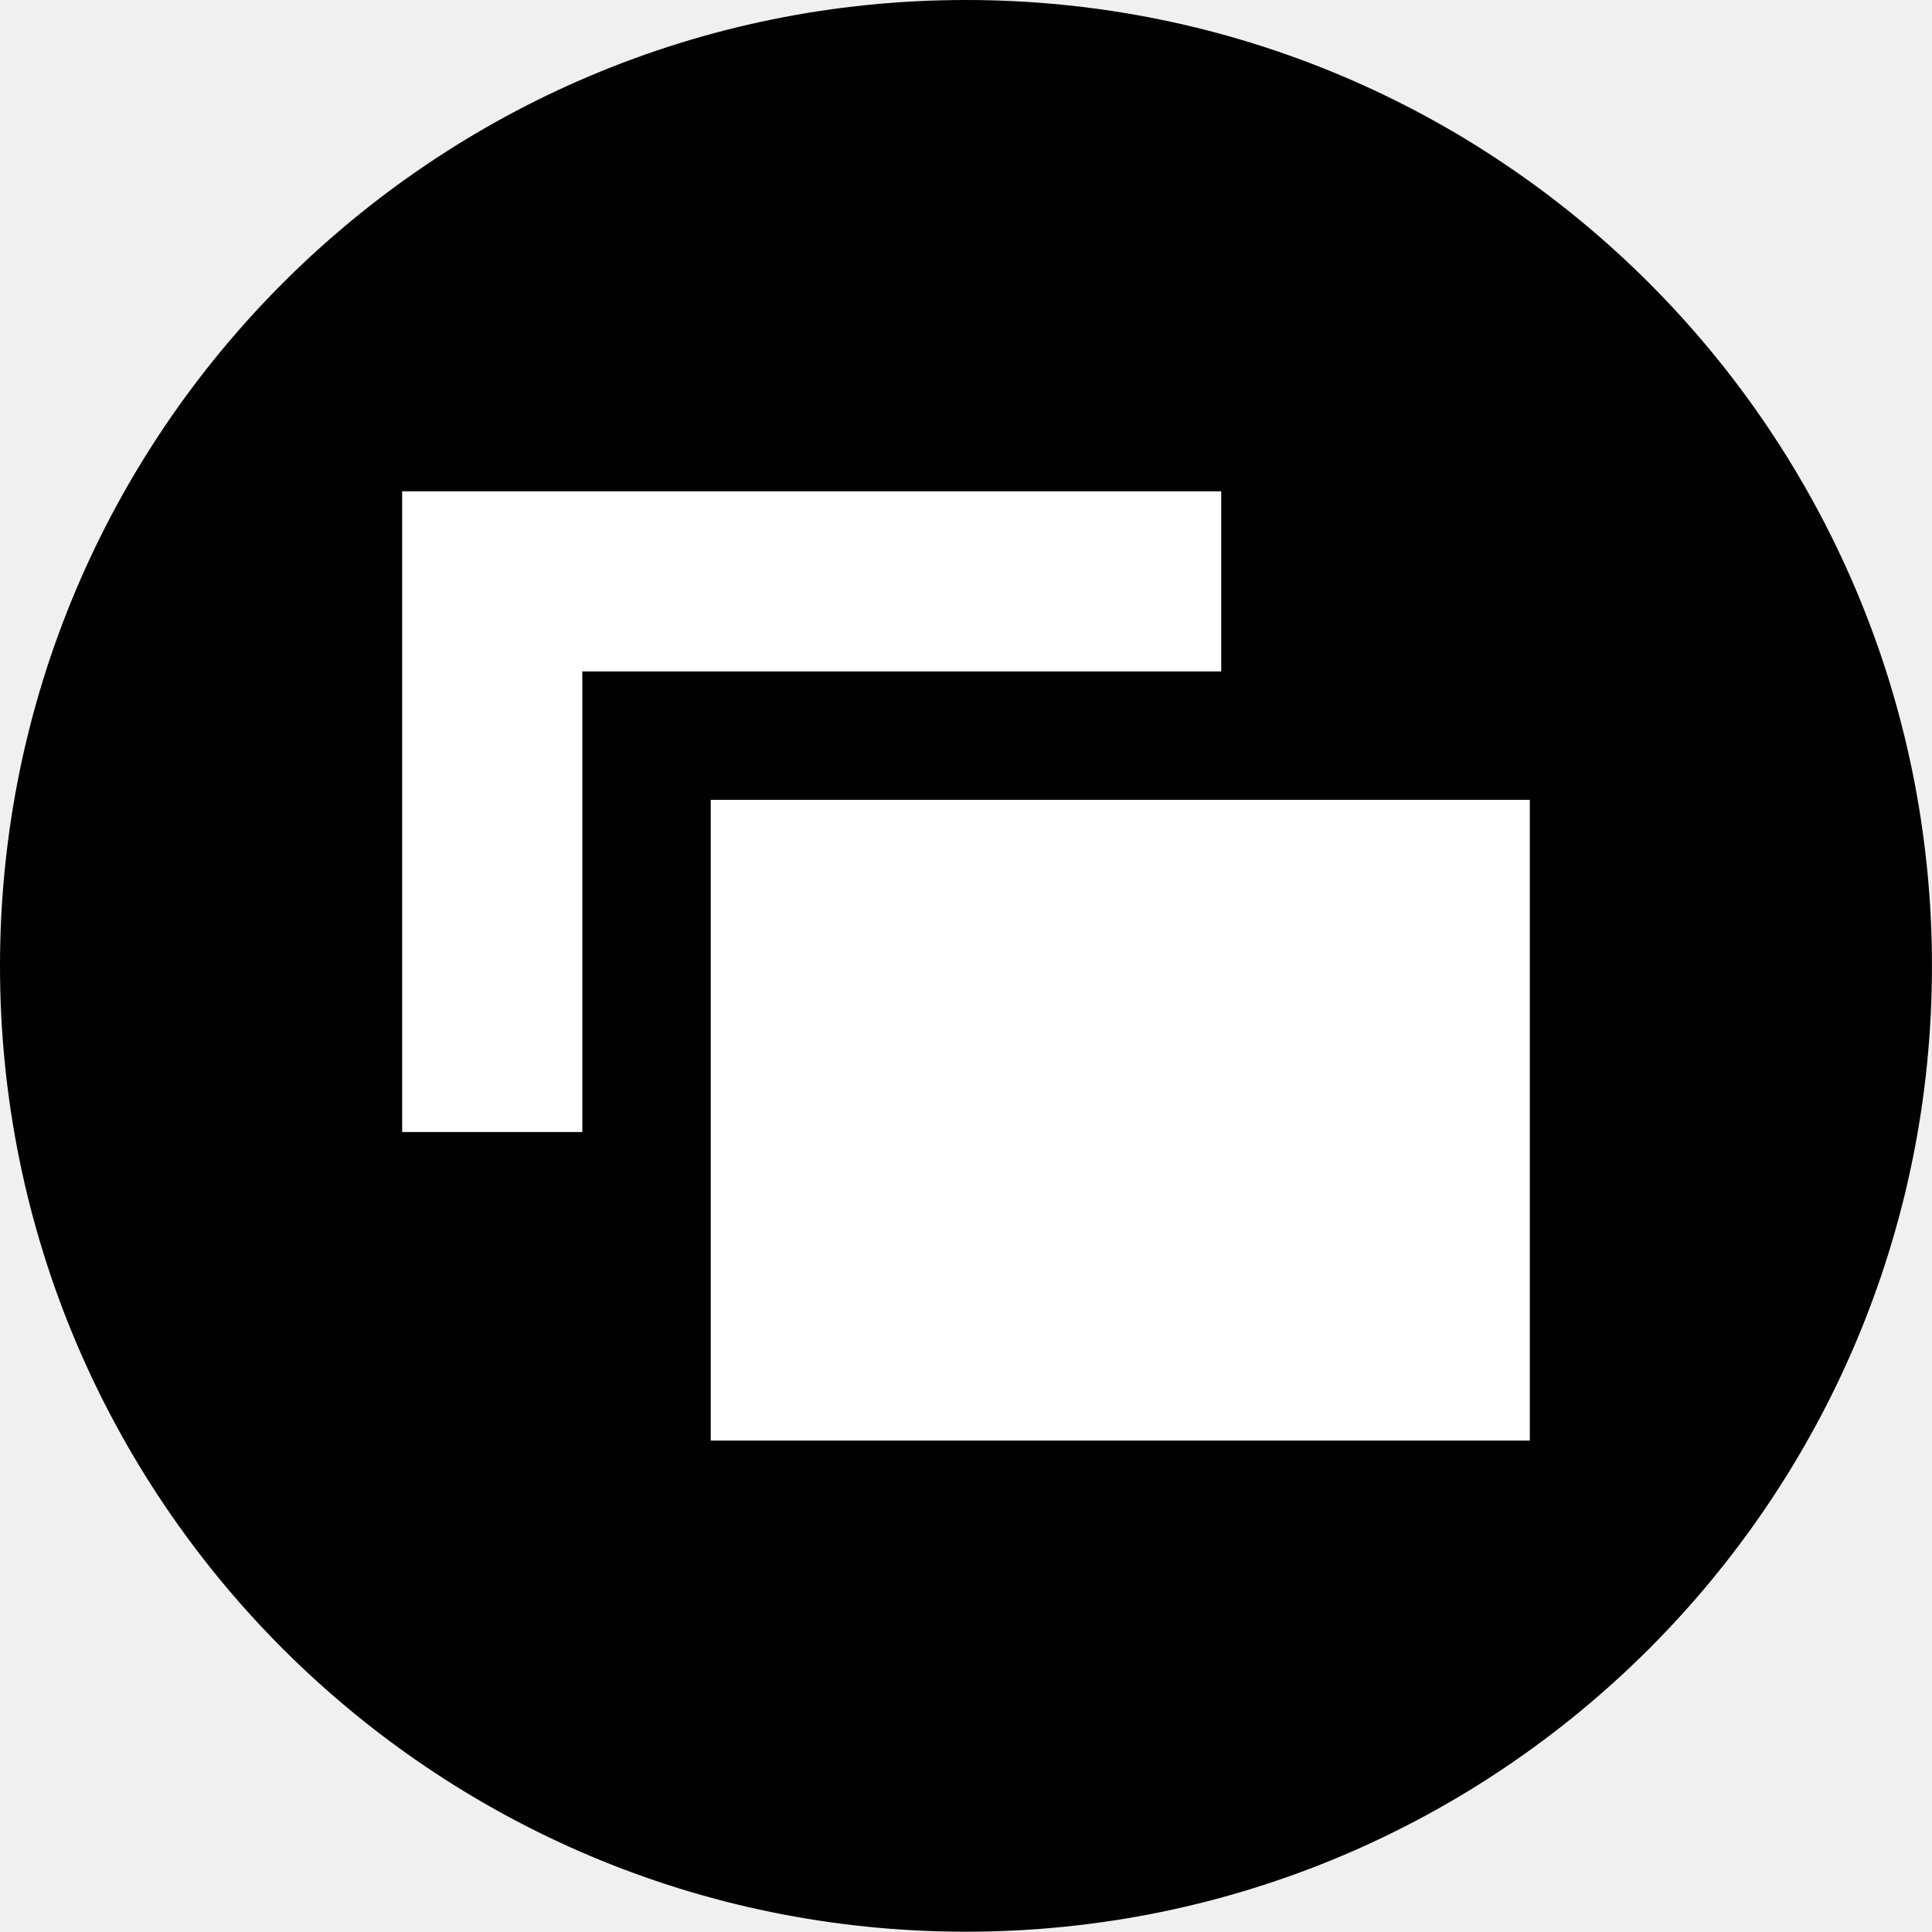
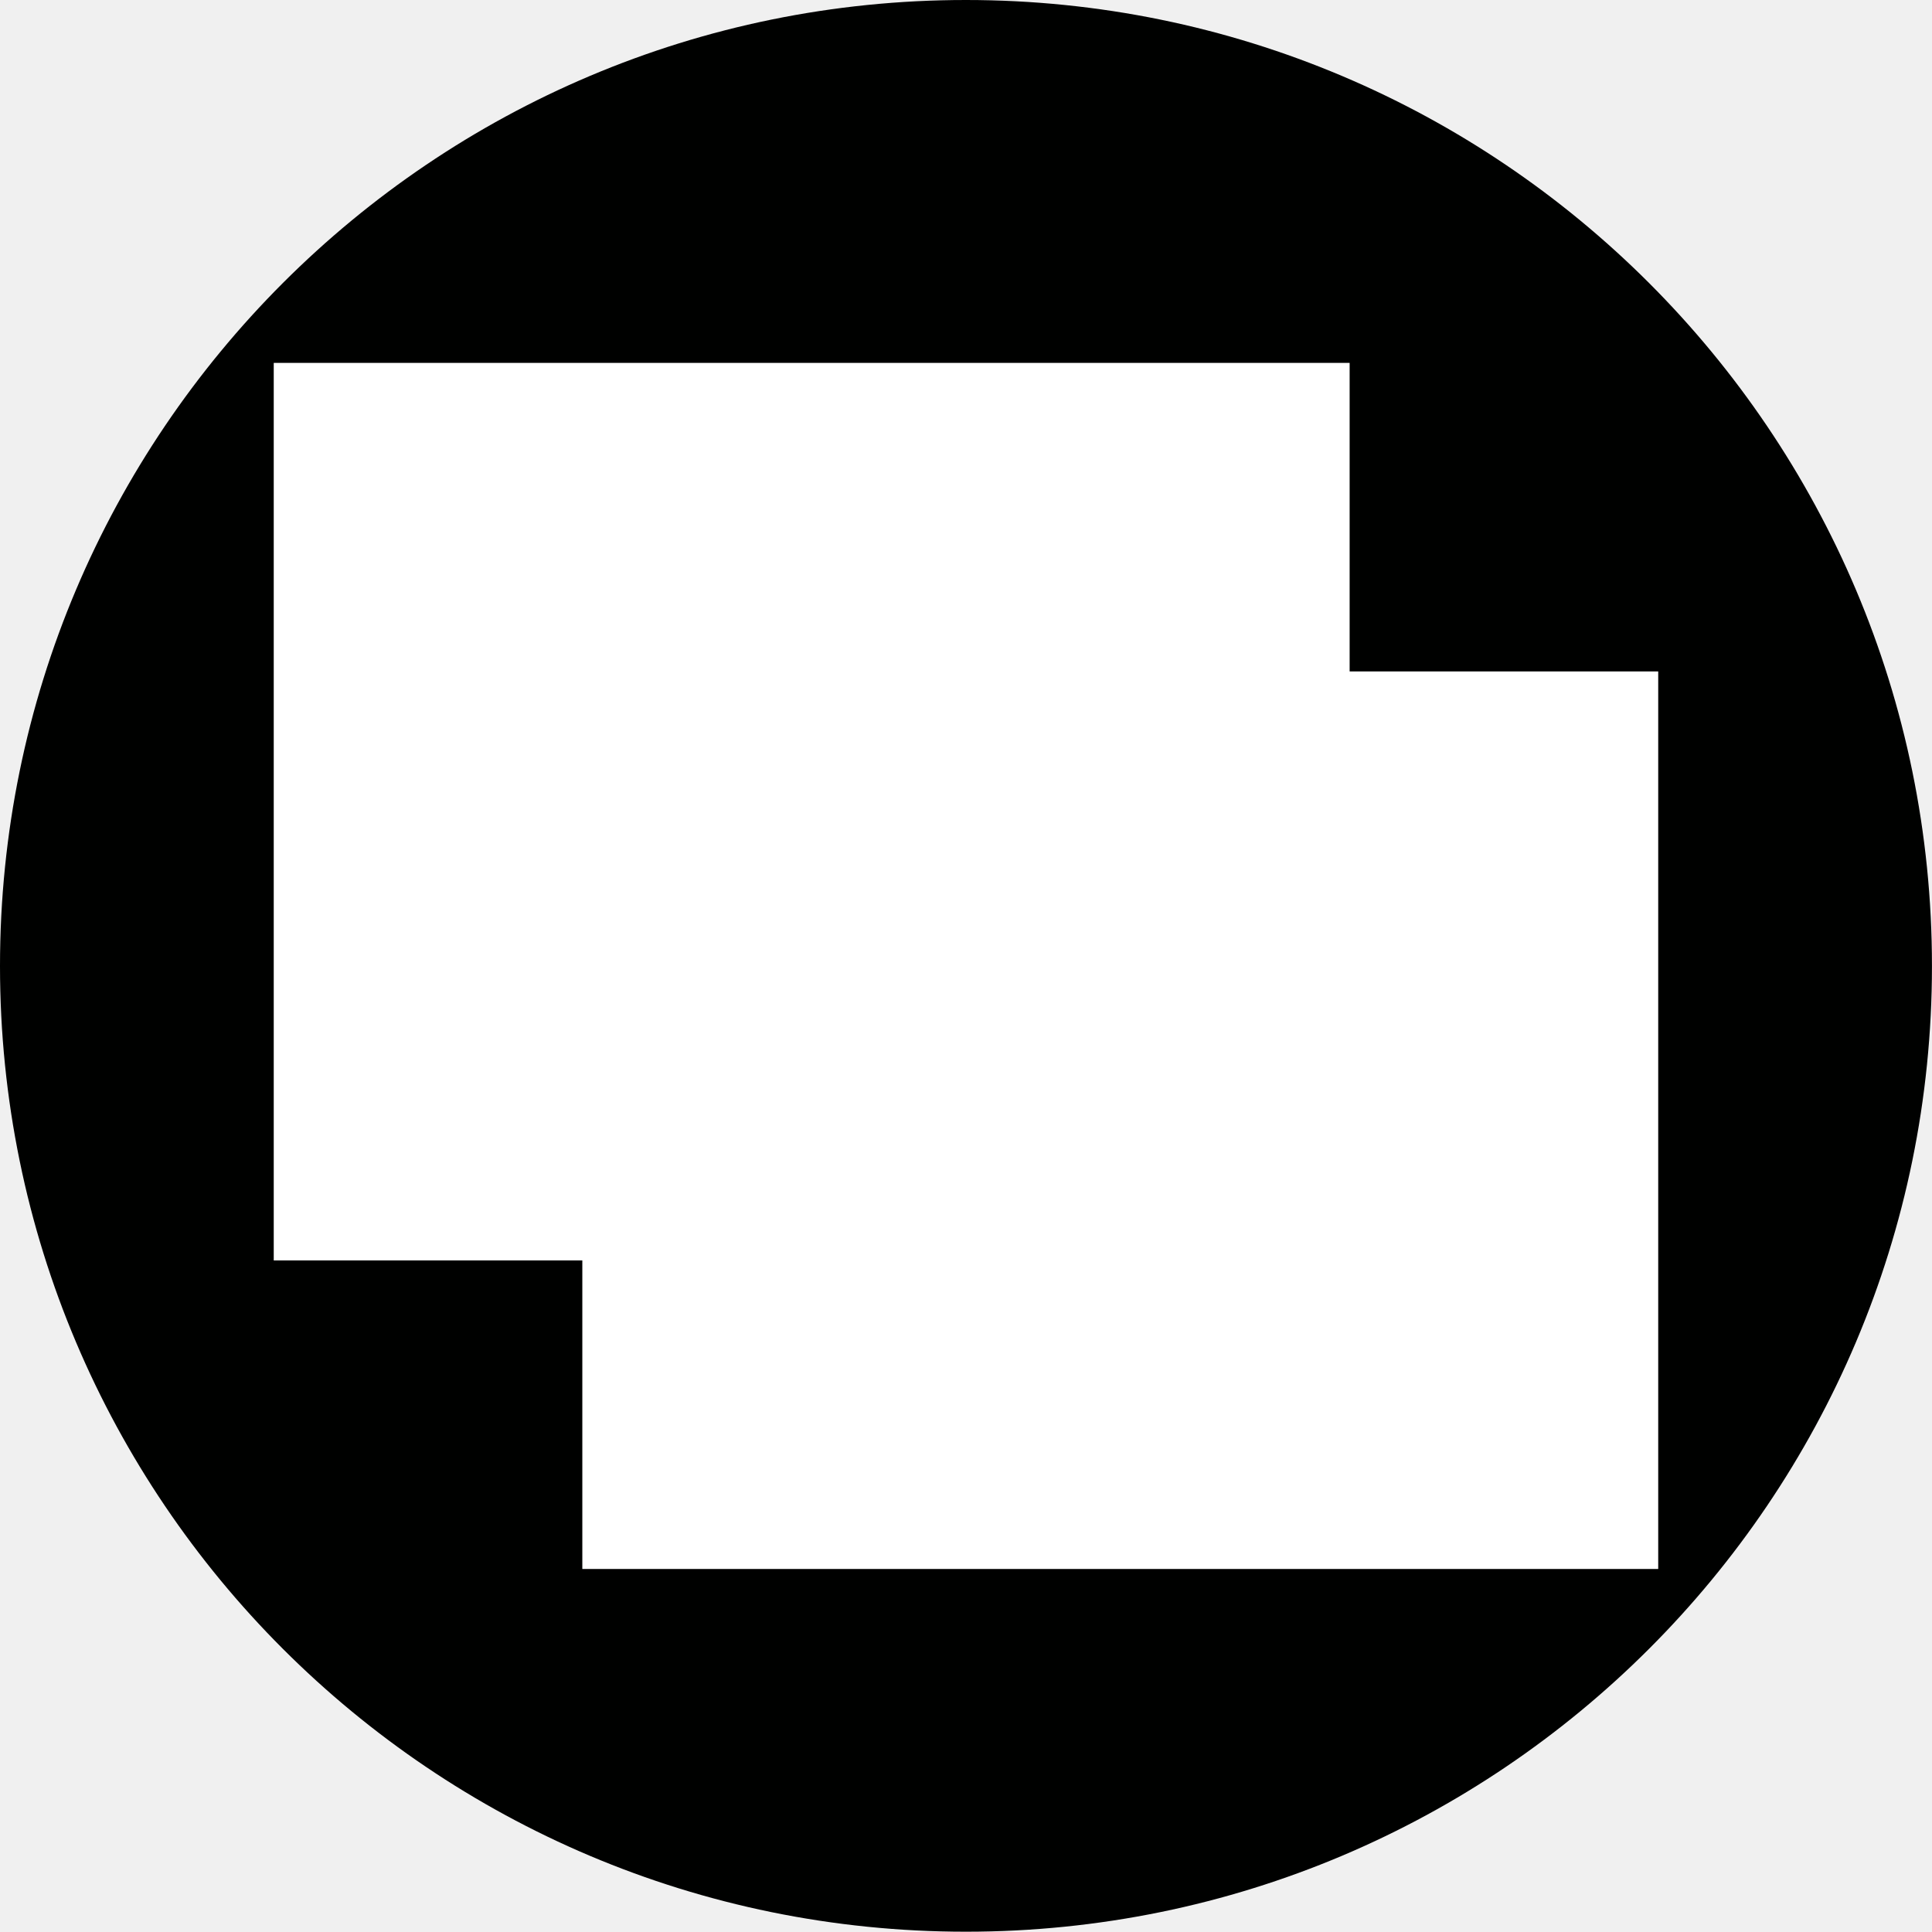
<svg xmlns="http://www.w3.org/2000/svg" version="1.1" id="Icon" width="45.141" height="45.135" viewBox="0 0 45.141 45.135" overflow="visible" enable-background="new 0 0 45.141 45.135" xml:space="preserve">
  <path fill="#000100" d="M0,22.571C0,10.105,10.107,0,22.568,0c12.466,0,22.572,10.105,22.572,22.571  c0,12.463-10.106,22.563-22.572,22.563C10.107,45.135,0,35.035,0,22.571z" />
-   <rect x="7.896" y="9.979" fill="#FFFFFF" stroke="#000000" stroke-width="3" width="22.138" height="17.971" />
-   <rect x="15.106" y="17.188" fill="#FFFFFF" stroke="#000000" stroke-width="3" width="22.138" height="17.971" />
+   <rect x="7.896" y="9.979" fill="#FFFFFF" stroke="#FFFFFF" stroke-width="3" width="22.138" height="17.971" />
+   <rect x="15.106" y="17.188" fill="#FFFFFF" stroke="#FFFFFF" stroke-width="3" width="22.138" height="17.971" />
</svg>
